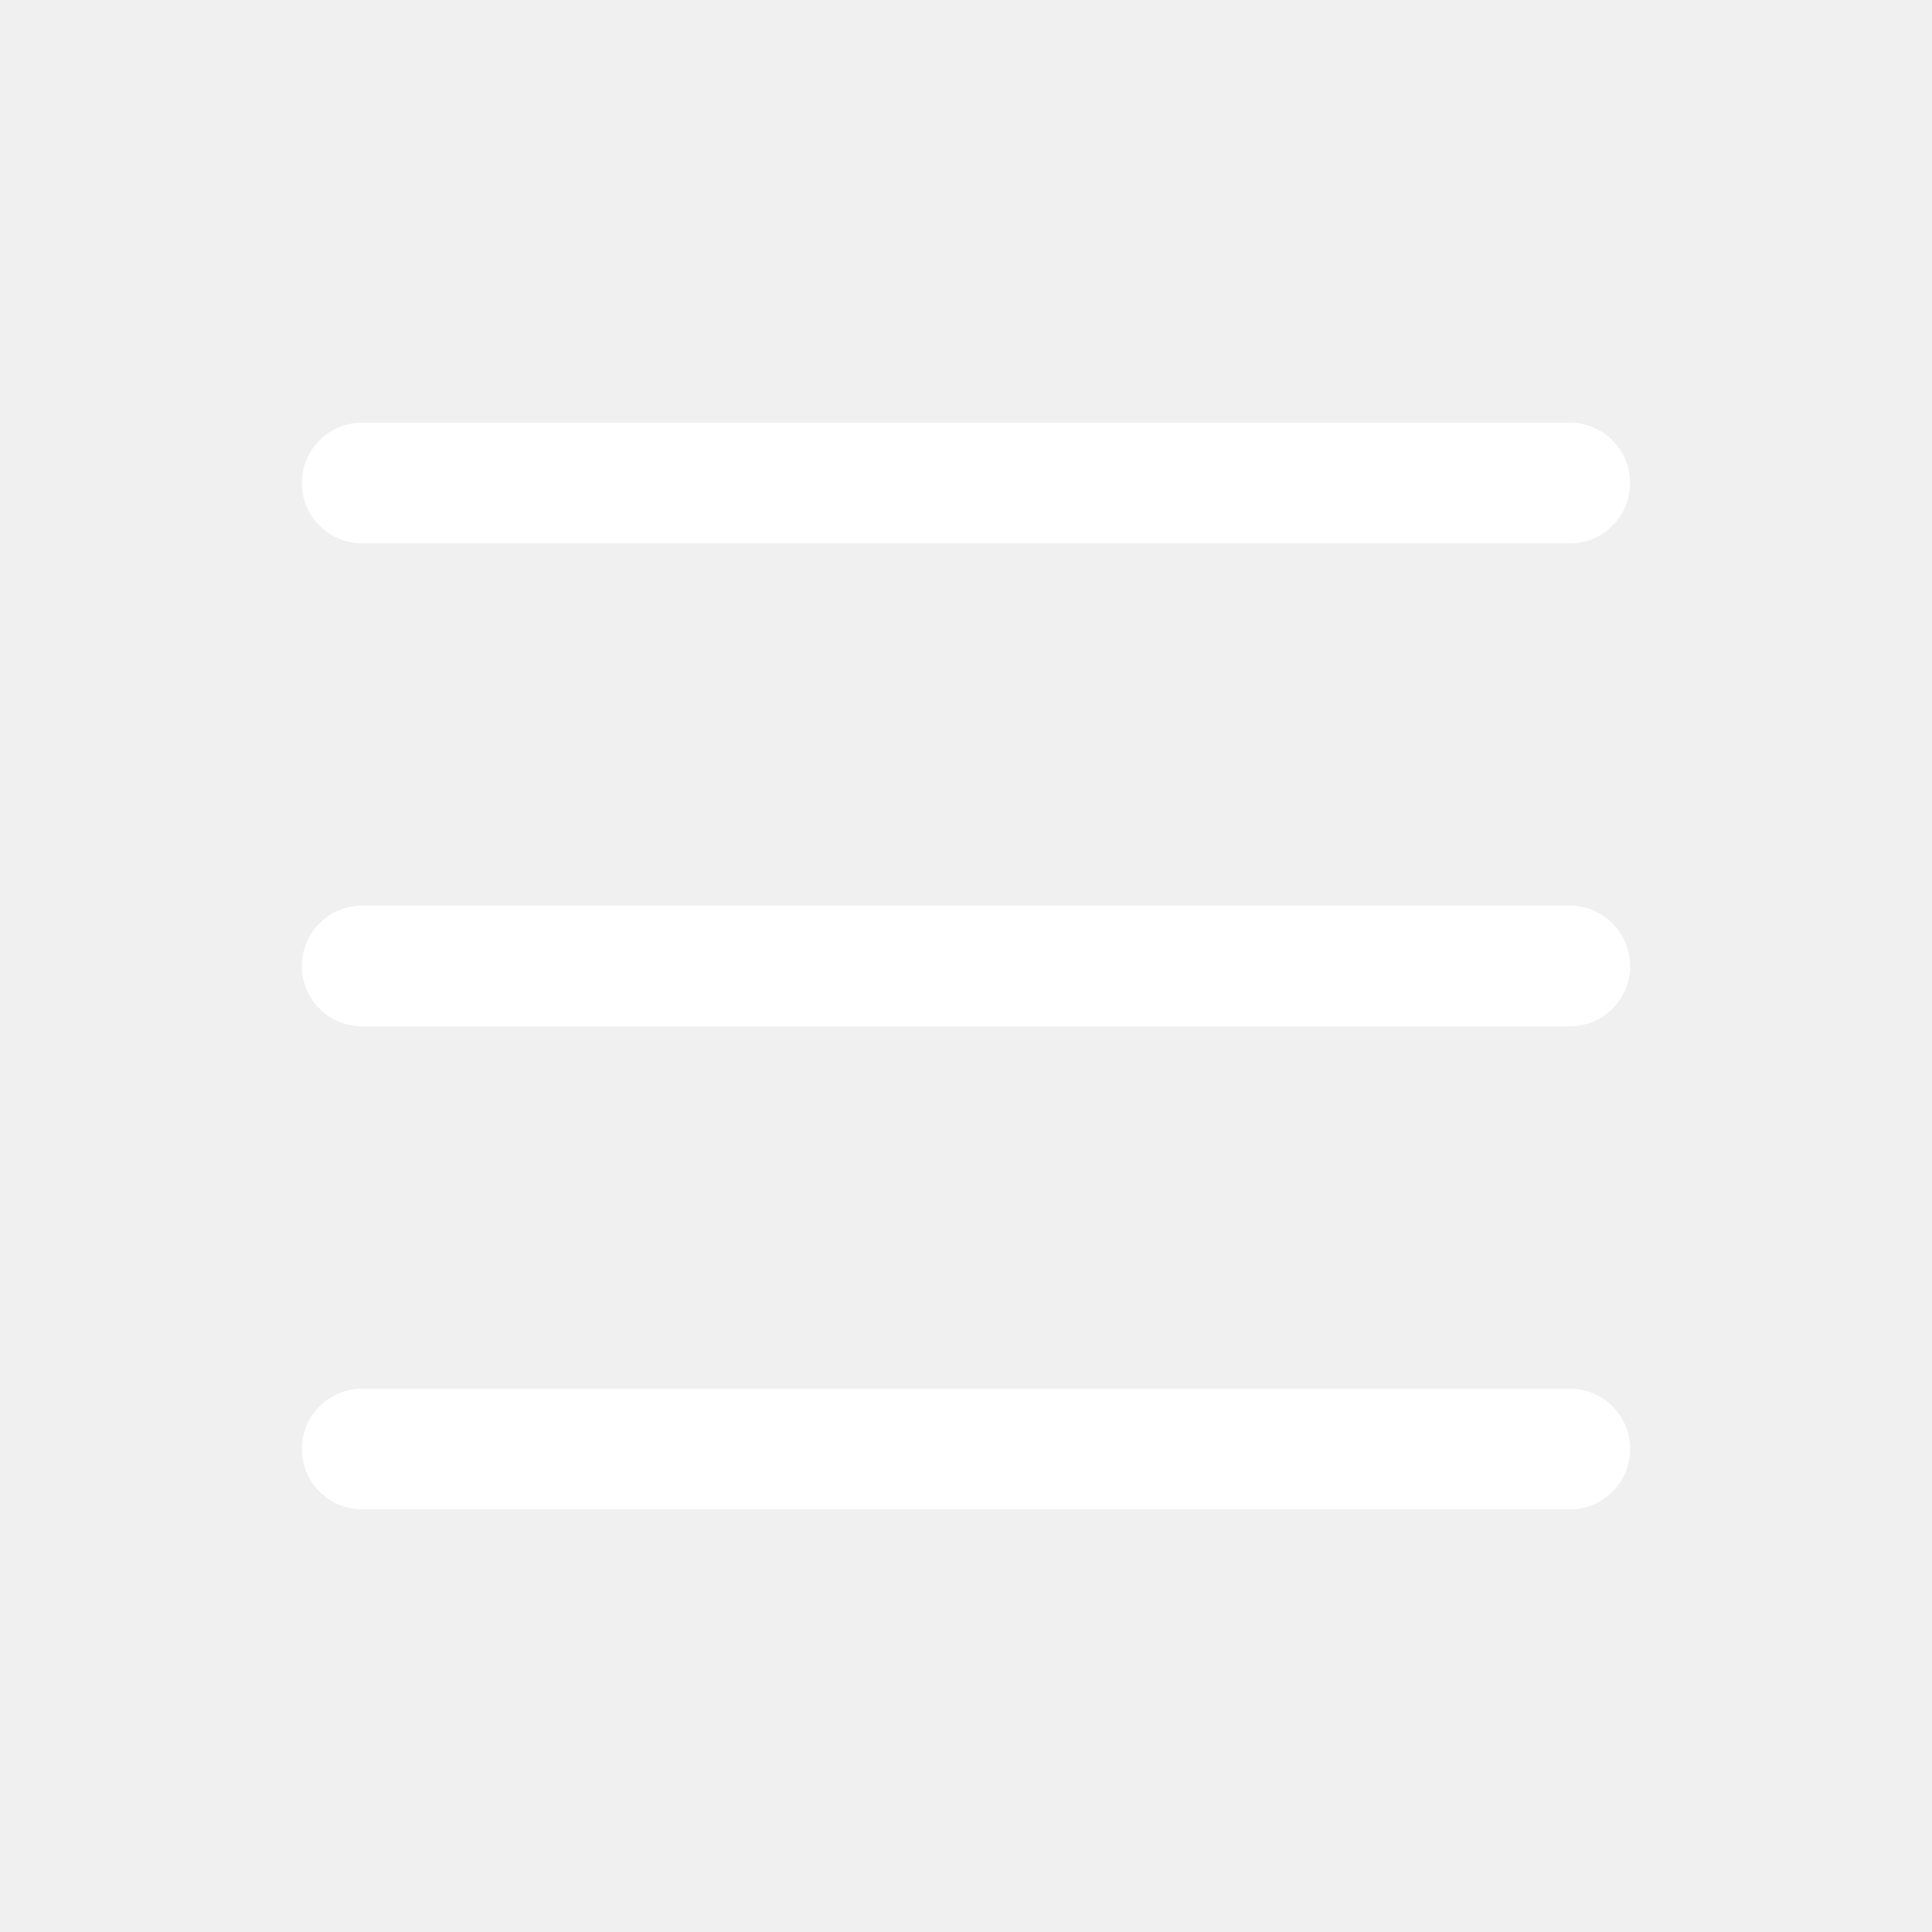
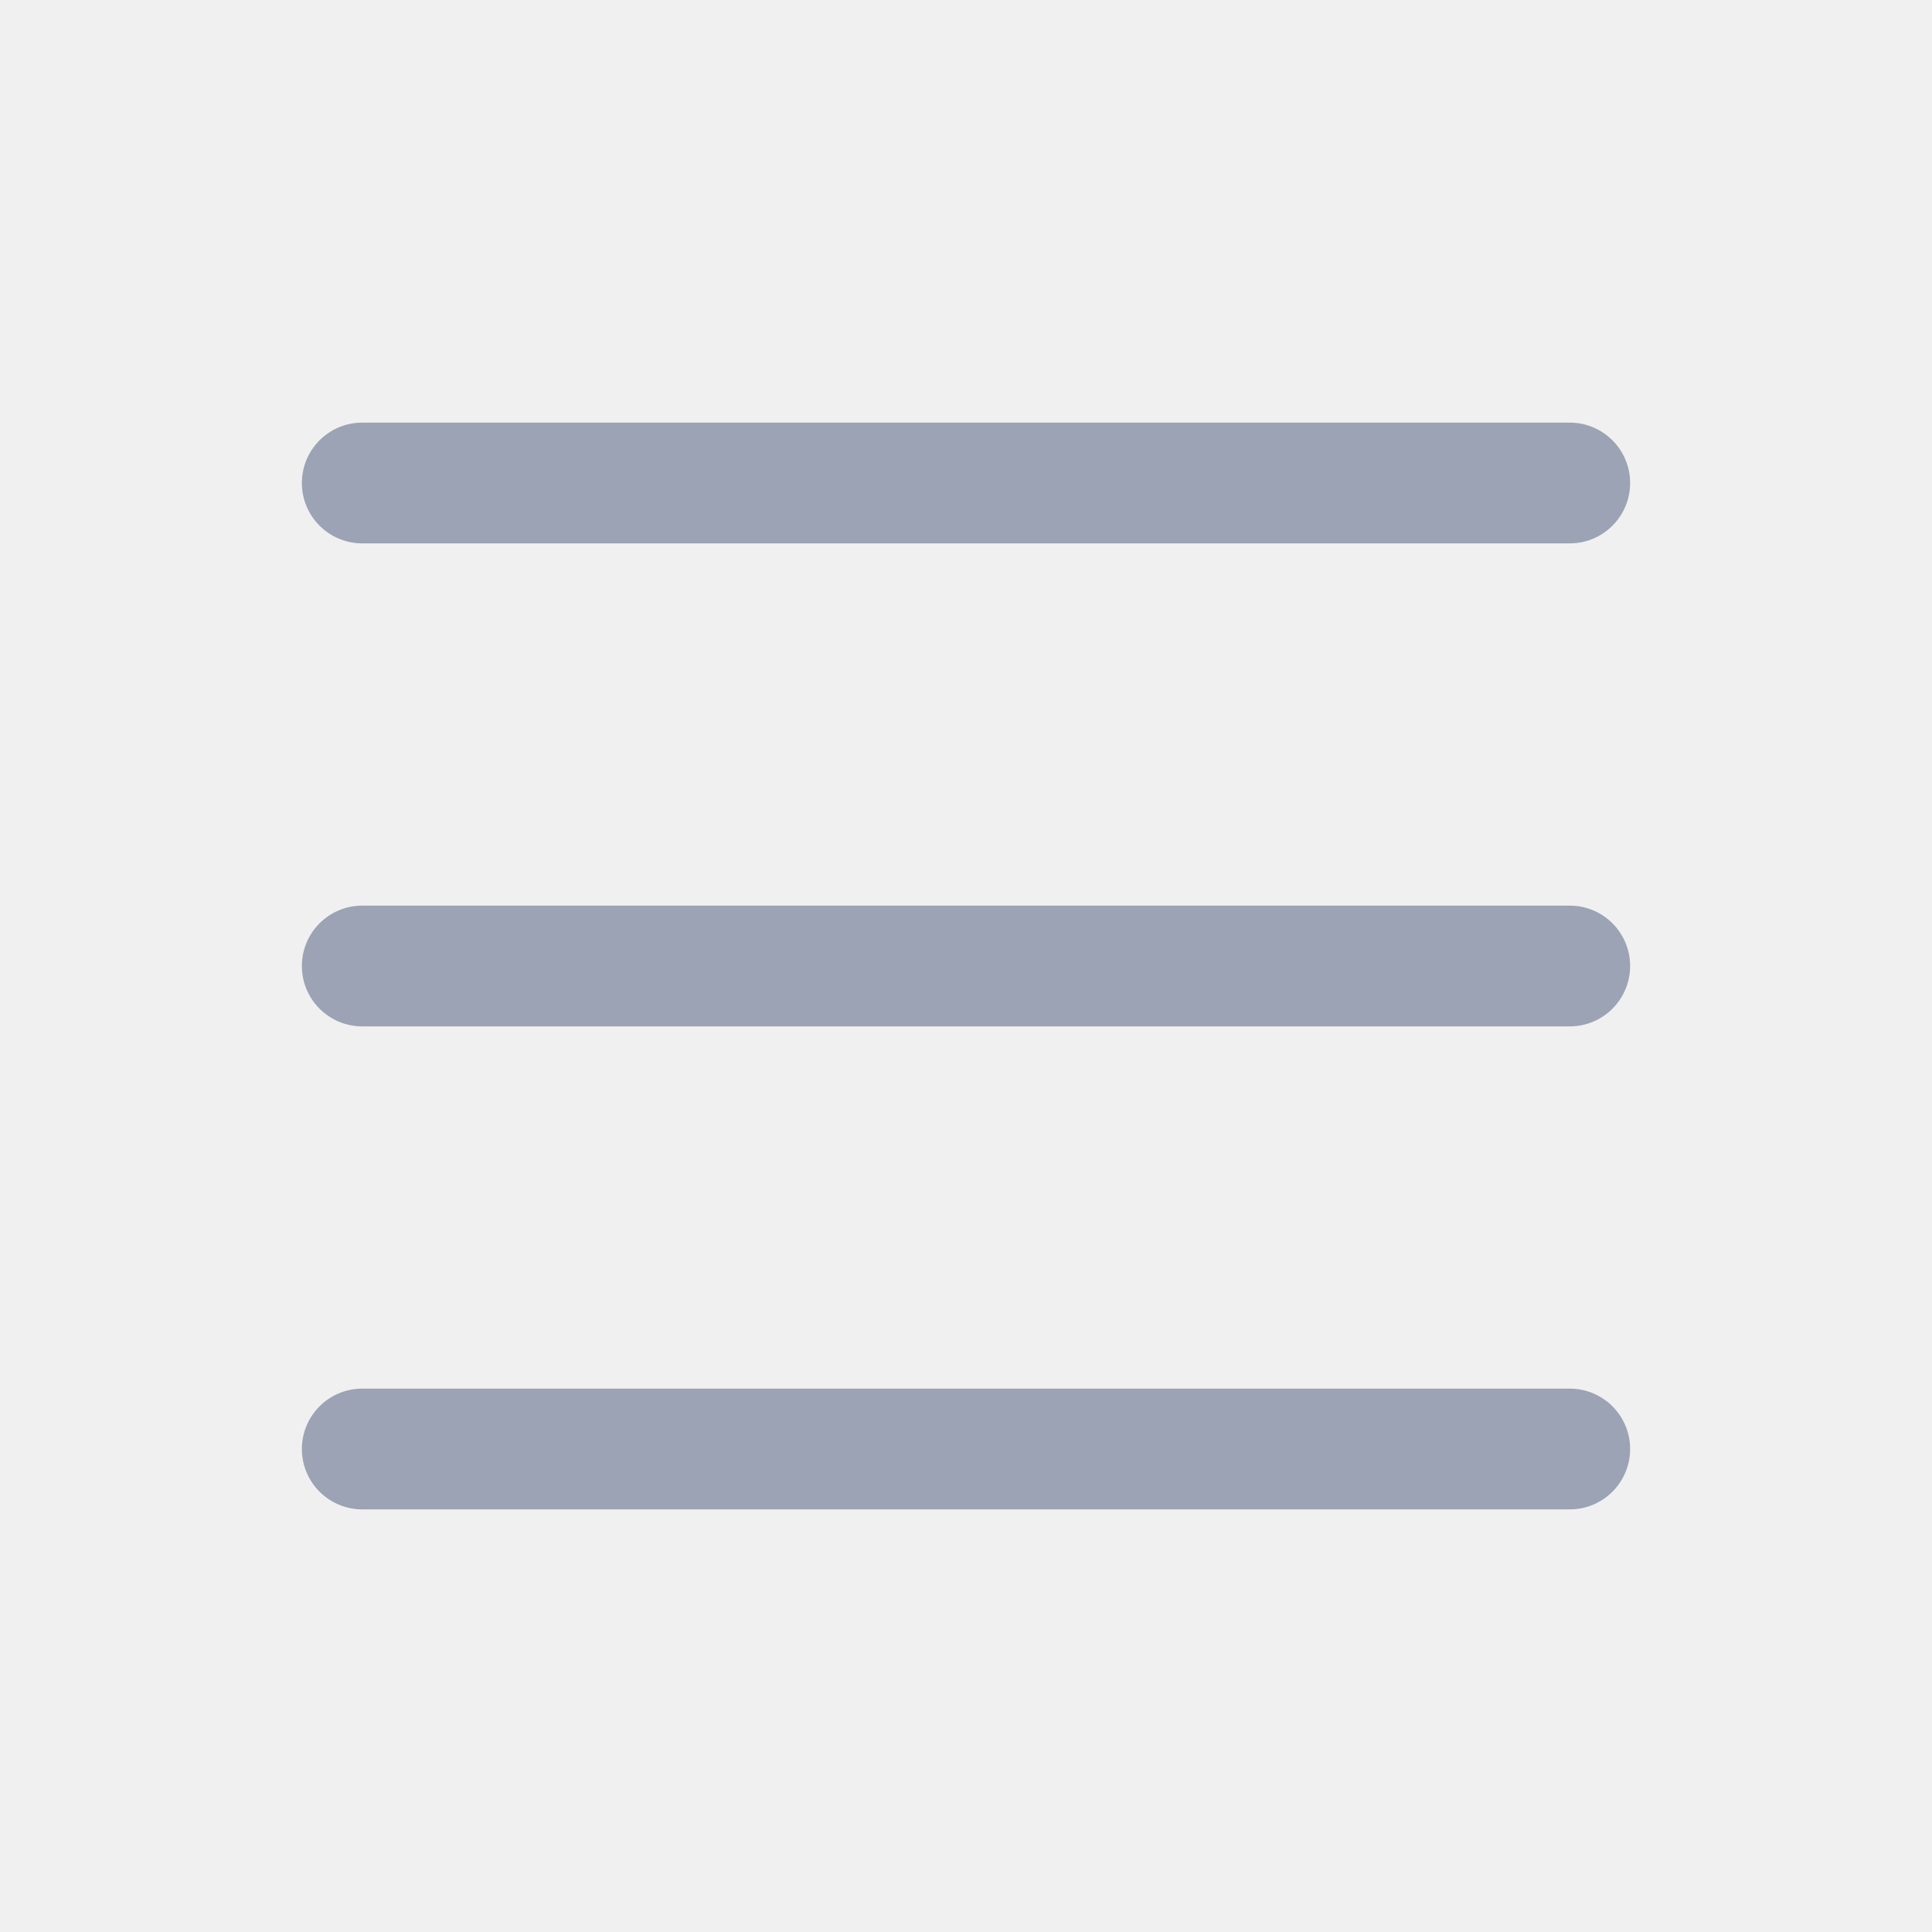
- <svg xmlns="http://www.w3.org/2000/svg" width="16" height="16" fill="white" class="bi bi-list" viewBox="0 0 16 16">
+ <svg xmlns="http://www.w3.org/2000/svg" width="16" height="16" fill="#9BA3B4" class="bi bi-list" viewBox="0 0 16 16">
  <path fill-rule="evenodd" d="M2.5 12a.5.5 0 0 1 .5-.5h10a.5.5 0 0 1 0 1H3a.5.5 0 0 1-.5-.5m0-4a.5.5 0 0 1 .5-.5h10a.5.5 0 0 1 0 1H3a.5.5 0 0 1-.5-.5m0-4a.5.5 0 0 1 .5-.5h10a.5.5 0 0 1 0 1H3a.5.5 0 0 1-.5-.5" />
</svg>
